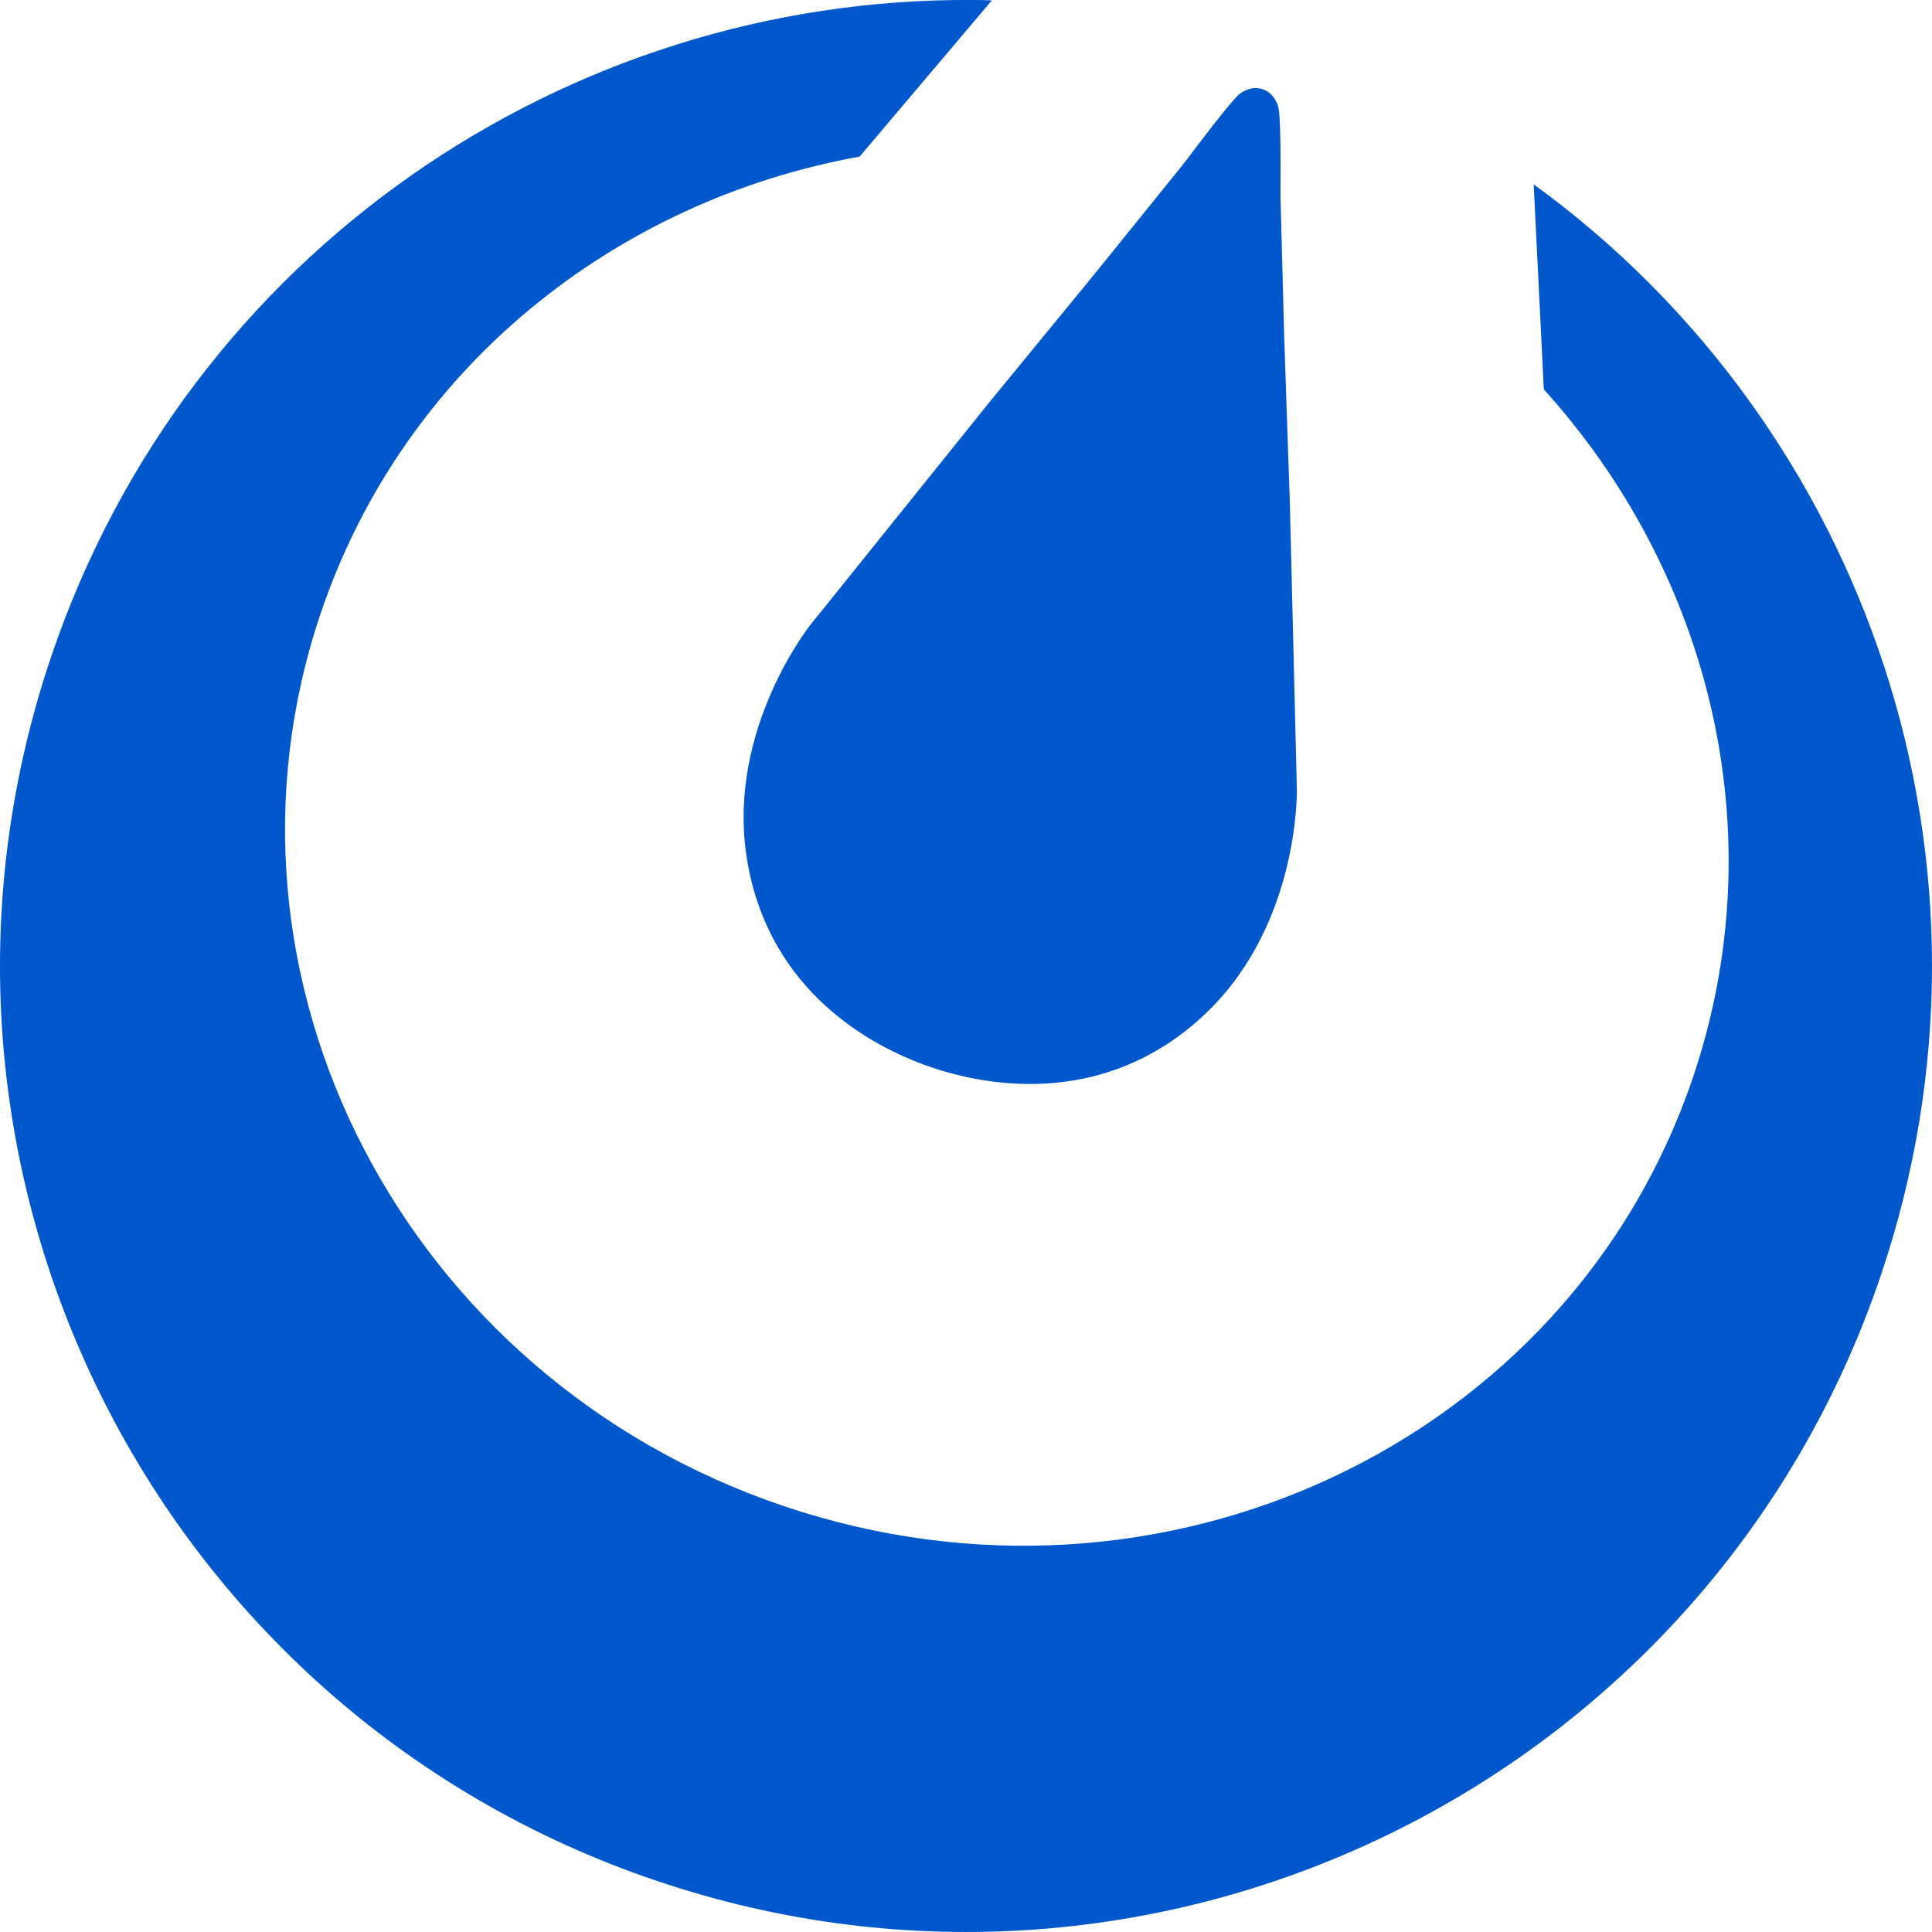
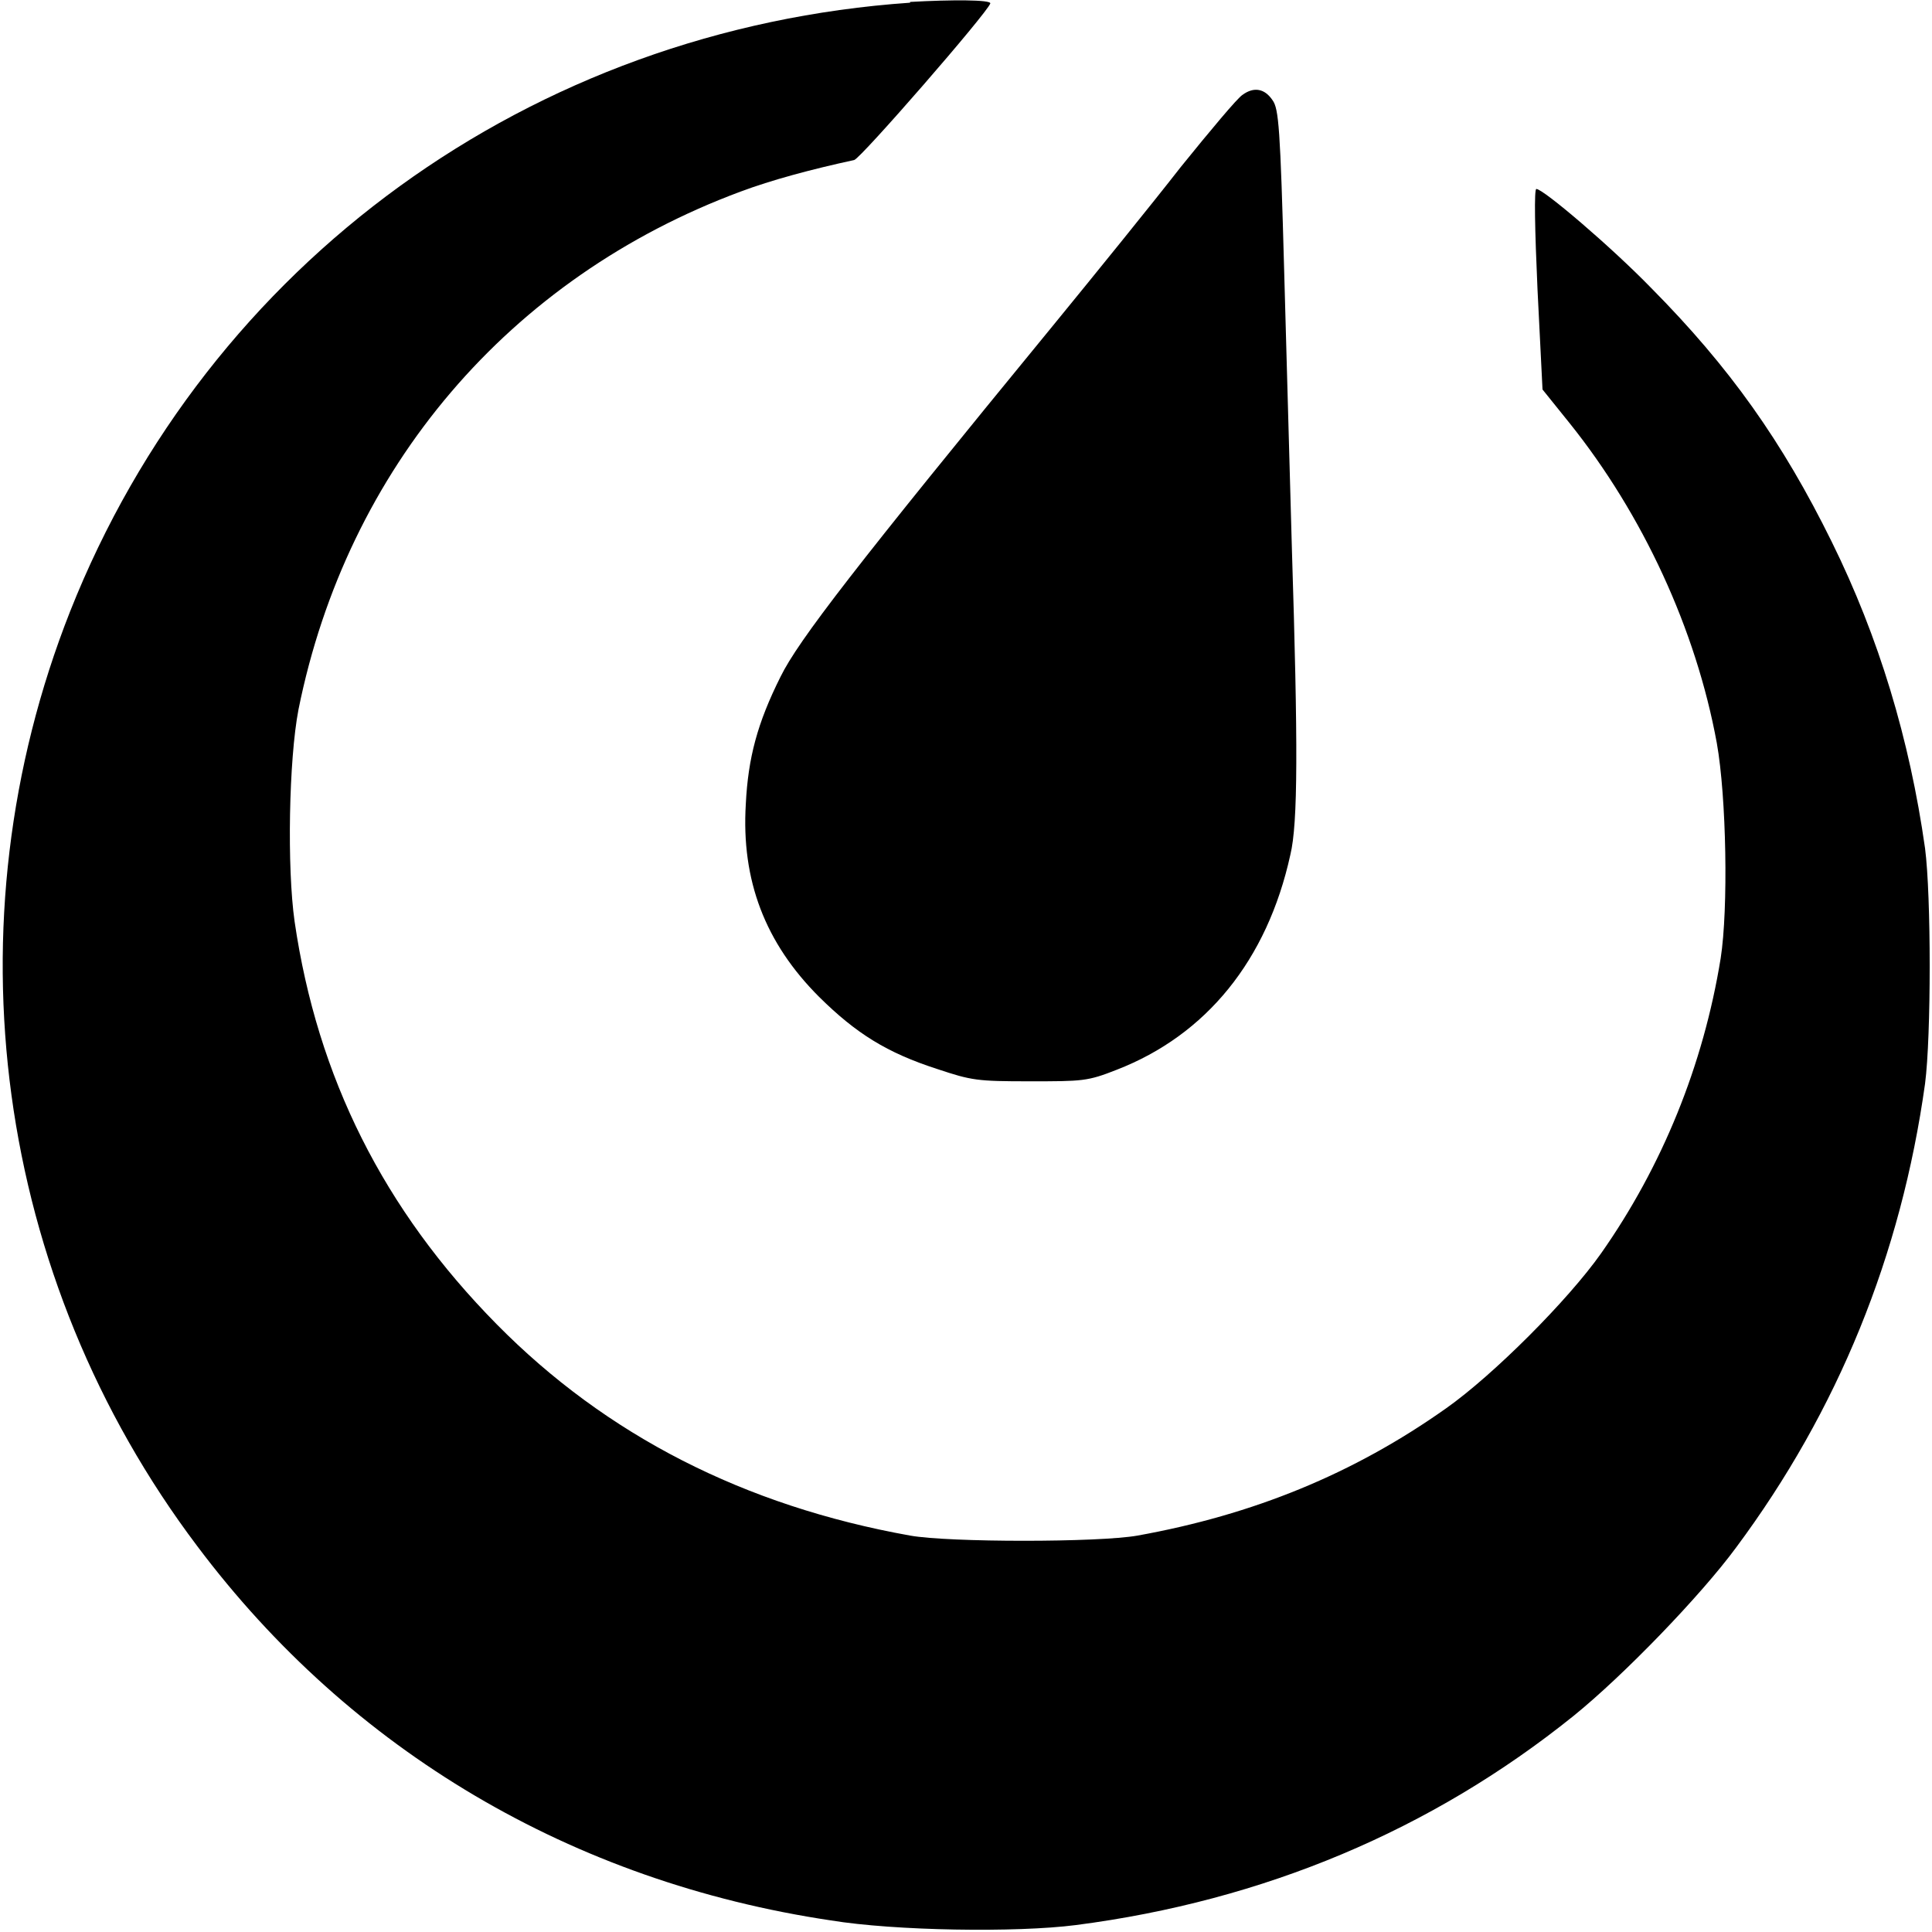
- <svg xmlns="http://www.w3.org/2000/svg" fill="#0058CC" role="img" viewBox="0 0 24 24">
-   <path d="M12.081 0C7.048-.034 2.339 3.125.637 8.153c-2.125 6.276 1.24 13.086 7.516 15.21 6.276 2.125 13.086-1.24 15.21-7.516 1.727-5.1-.172-10.552-4.311-13.557l.126 2.547c2.065 2.282 2.88 5.512 1.852 8.549-1.534 4.532-6.594 6.915-11.3 5.321-4.708-1.593-7.28-6.559-5.745-11.092 1.031-3.046 3.655-5.121 6.694-5.67l1.642-1.94A4.87 4.87 0 0 0 12.08 0zm3.528 1.094a.284.284 0 0 0-.123.024l-.004.001a.33.33 0 0 0-.109.071c-.145.142-.657.828-.657.828L13.6 3.4l-1.3 1.585-2.232 2.776s-1.024 1.278-.798 2.851c.226 1.574 1.396 2.34 2.304 2.648.907.307 2.302.408 3.438-.704 1.135-1.112 1.098-2.75 1.098-2.75l-.087-3.56-.07-2.05-.047-1.775s.01-.856-.02-1.057a.33.33 0 0 0-.035-.107l-.006-.012-.007-.011a.277.277 0 0 0-.229-.14z" />
+ <svg xmlns="http://www.w3.org/2000/svg" fill="#000000" width="800px" height="800px" viewBox="0 0 501 501" version="1">
+   <path d="M236 .7C137.7 7.5 54 68.2 18.2 158.5c-32 81-19.6 172.8 33 242.5 39.8 53 97.2 87 164.3 97 16.5 2.7 48 3.2 63.5 1.2 48.7-6.3 92.2-24.6 129-54.2 13-10.5 33-31.2 42.2-43.7 26.4-35.5 42.8-75.8 49-120.3 1.6-12.3 1.6-48.7 0-61-4-28.3-12-54.8-24.2-79.5-12.8-26-26.5-45.3-46.8-65.8C417.8 64 400.2 49 398.4 49c-.6 0-.4 10.5.3 26l1.3 26 7 8.7c19 23.7 32.8 53.5 38.2 83 2.5 14 3 43 1 55.8-4.5 27.8-15.2 54-31 76.5-8.6 12.2-28 31.6-40.2 40.2-24 17-50 27.6-80 33-10 1.8-49 1.8-59 0-43-7.7-78.8-26-107.2-54.8-29.3-29.7-46.5-64-52.4-104.4-2-14-1.5-42 1-55C90 121.4 132 72 192 49.7c8-3 18.4-5.8 29.5-8.2 1.7-.4 34.4-38 35.3-40.6.3-1-10.2-1-20.8-.4z" />
+   <path d="M322.2 24.6c-1.3.8-8.4 9.3-16 18.7-7.4 9.5-22.4 28-33.2 41.2-51 62.2-66 81.6-70.6 91-6 12-8.4 21-9 33-1.2 19.8 5 36 19 50C222 268 230 273 243 277.2c9 3 10.4 3.2 24 3.2 13.8 0 15 0 22.6-3 23.2-9 39-28.4 45-55.7 2-8.2 2-28.7.4-79.7l-2-72c-1-36.8-1.4-41.8-3-44-2-3-4.8-3.6-7.8-1.4z" />
</svg>
